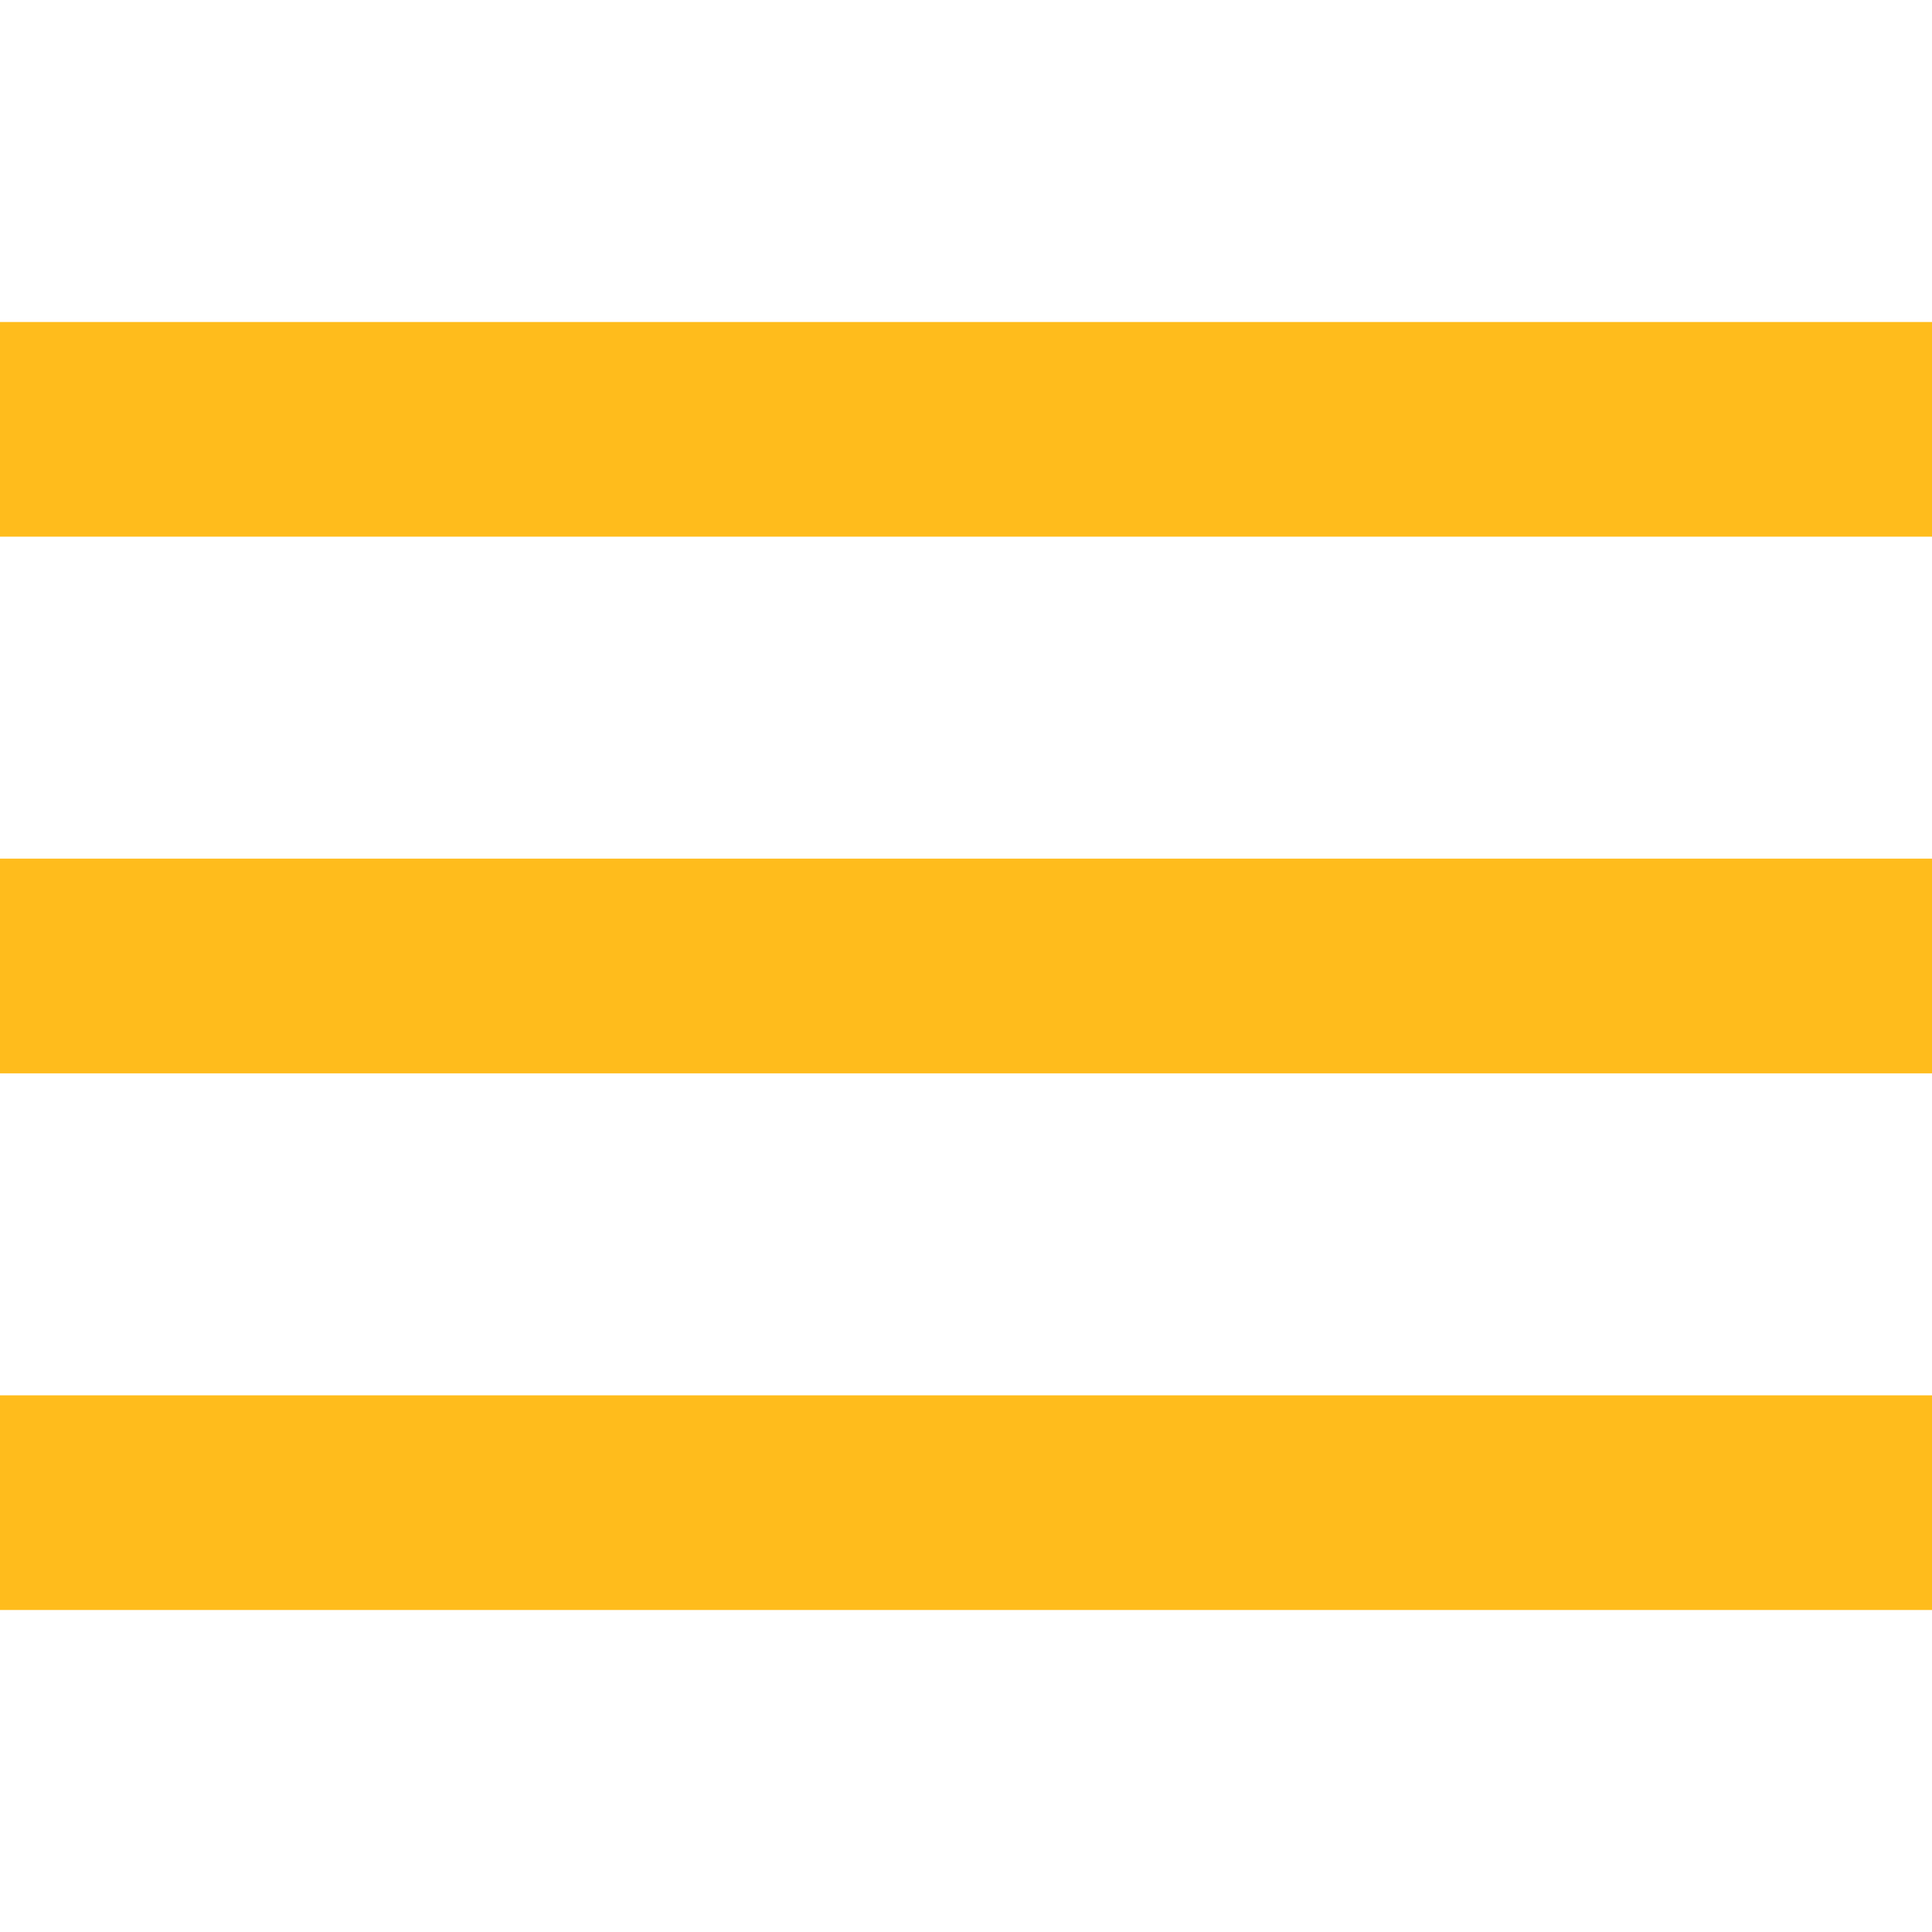
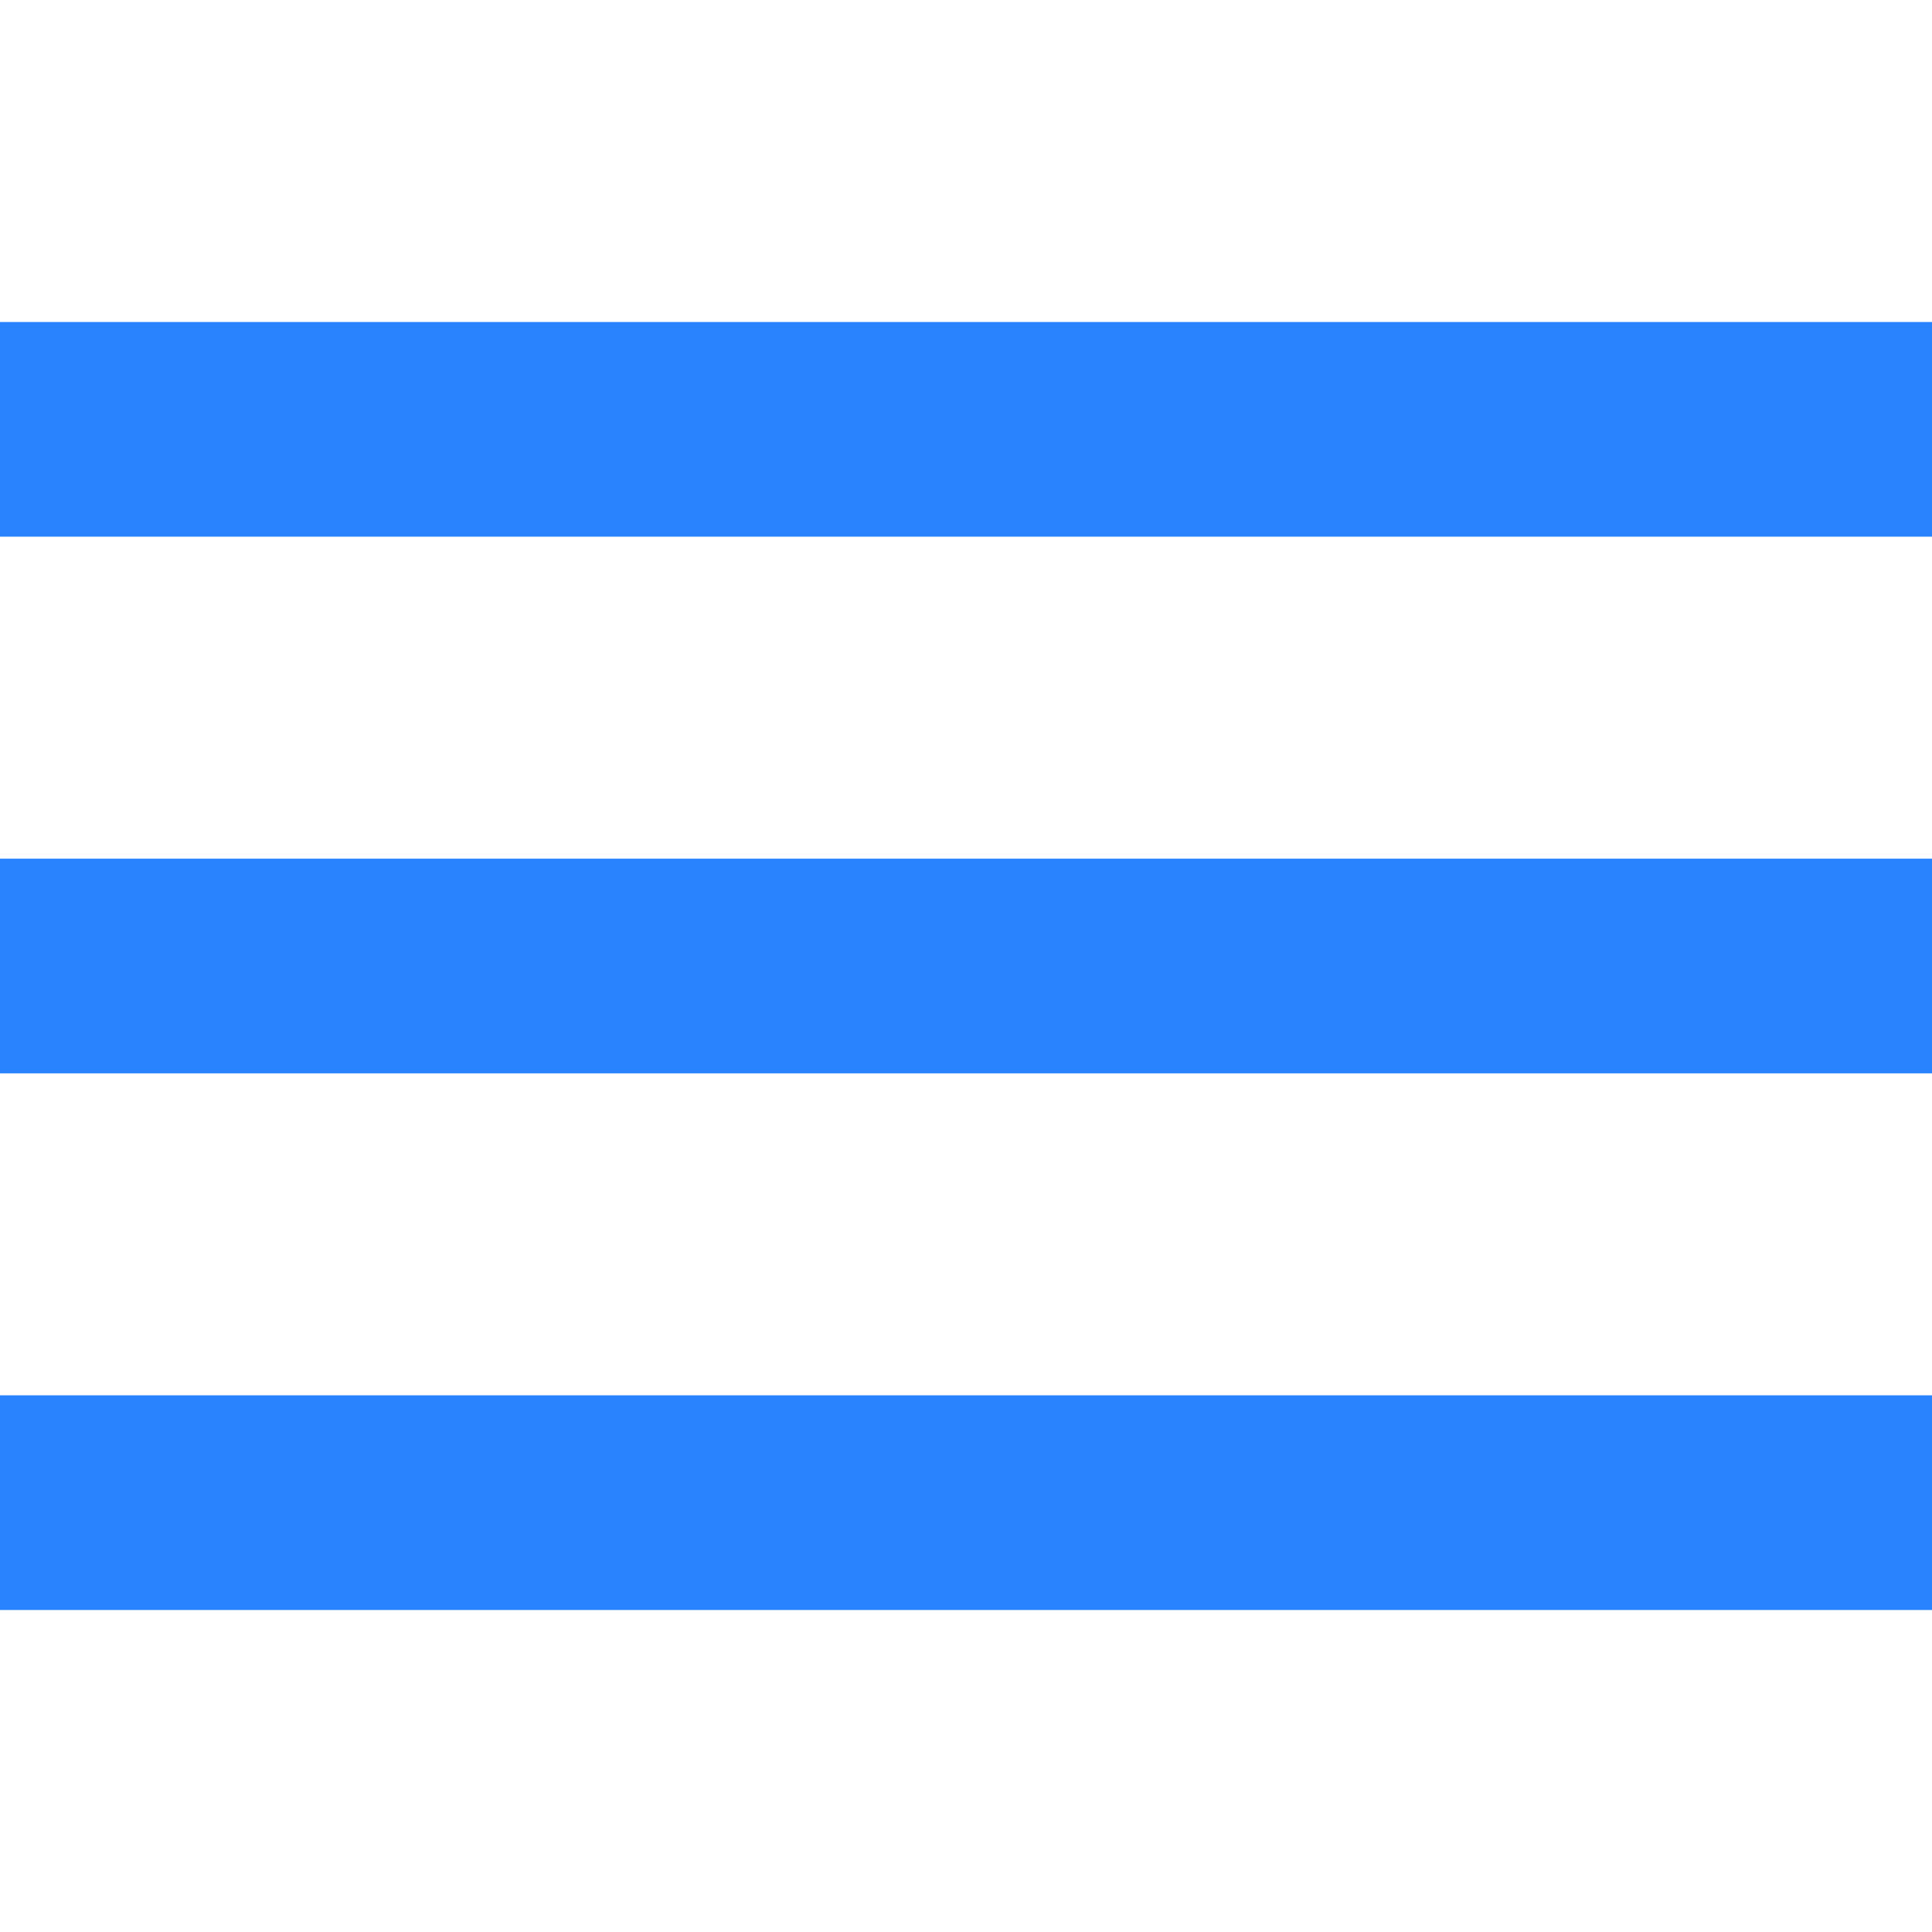
<svg xmlns="http://www.w3.org/2000/svg" viewBox="0 0 384 384" width="512" height="512">
-   <path data-original="#000000" class="active-path" data-old_color="#000000" fill="#FFBC1C" d="M0 277.333h384V320H0zm0-106.666h384v42.667H0zM0 64h384v42.667H0z" />
+   <path data-original="#000000" class="active-path" data-old_color="#000000" fill="#2982FE" d="M0 277.333h384V320H0zm0-106.666h384v42.667H0zM0 64h384v42.667H0z" />
</svg>
